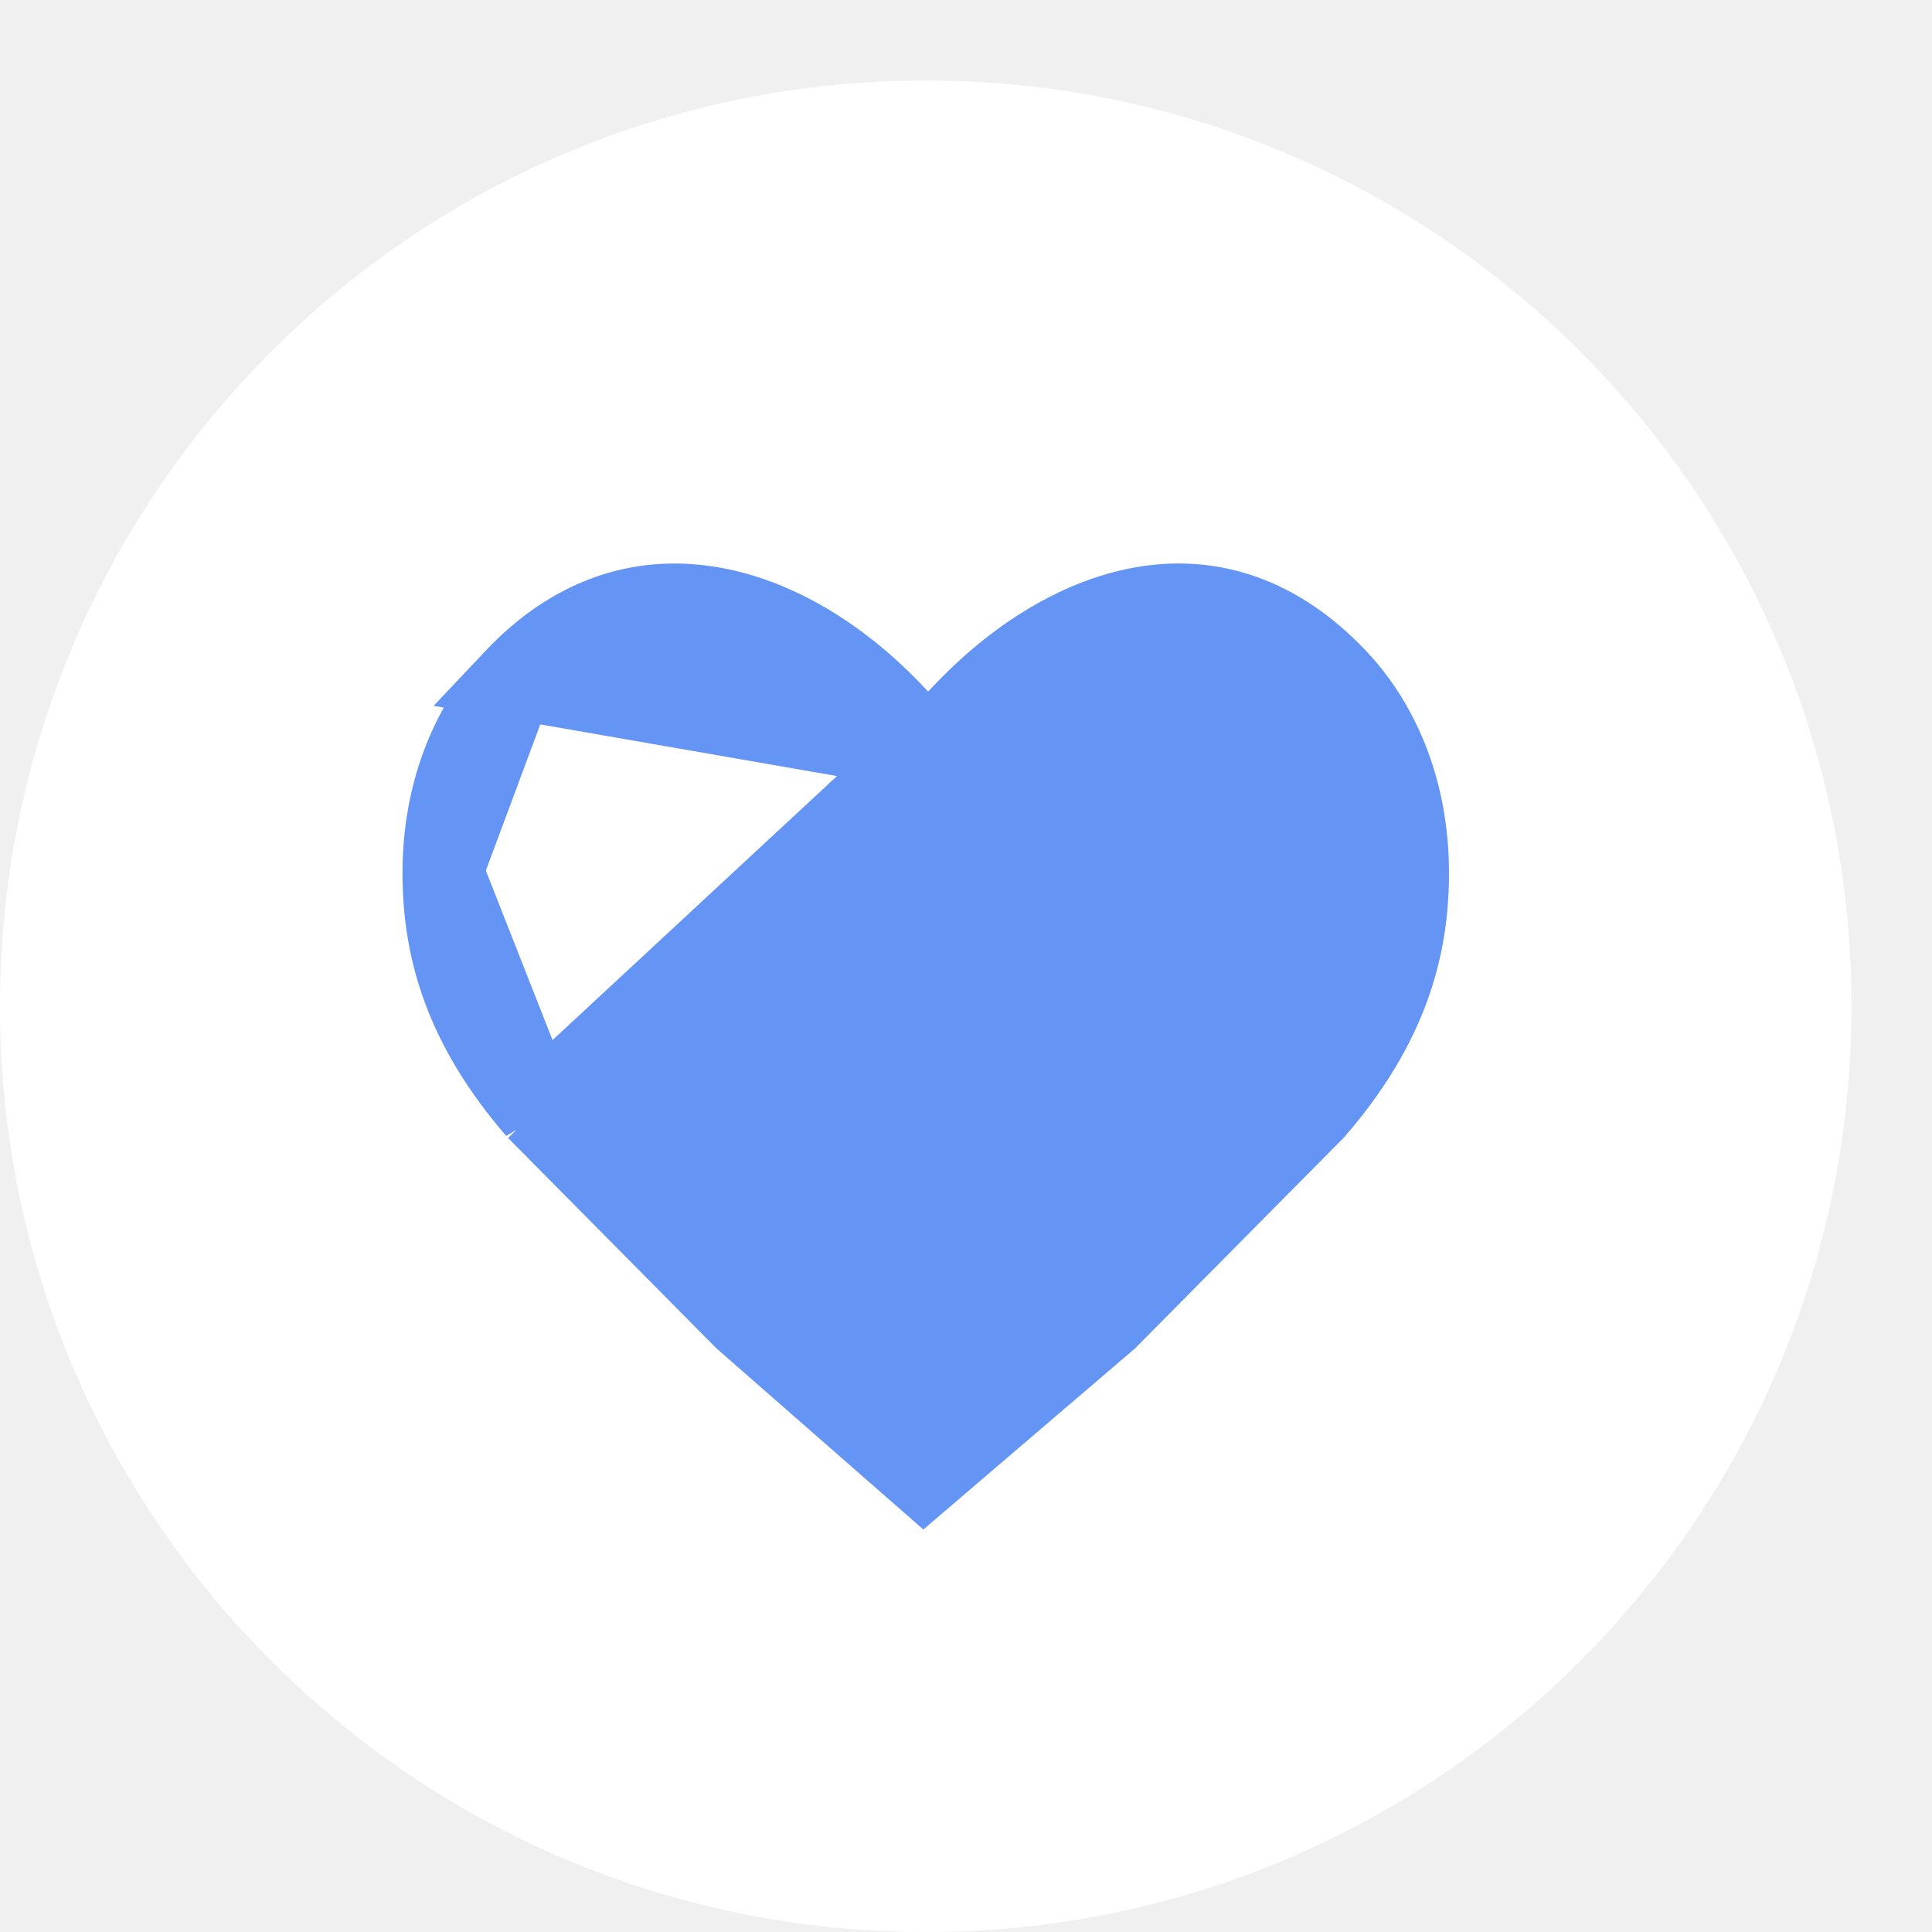
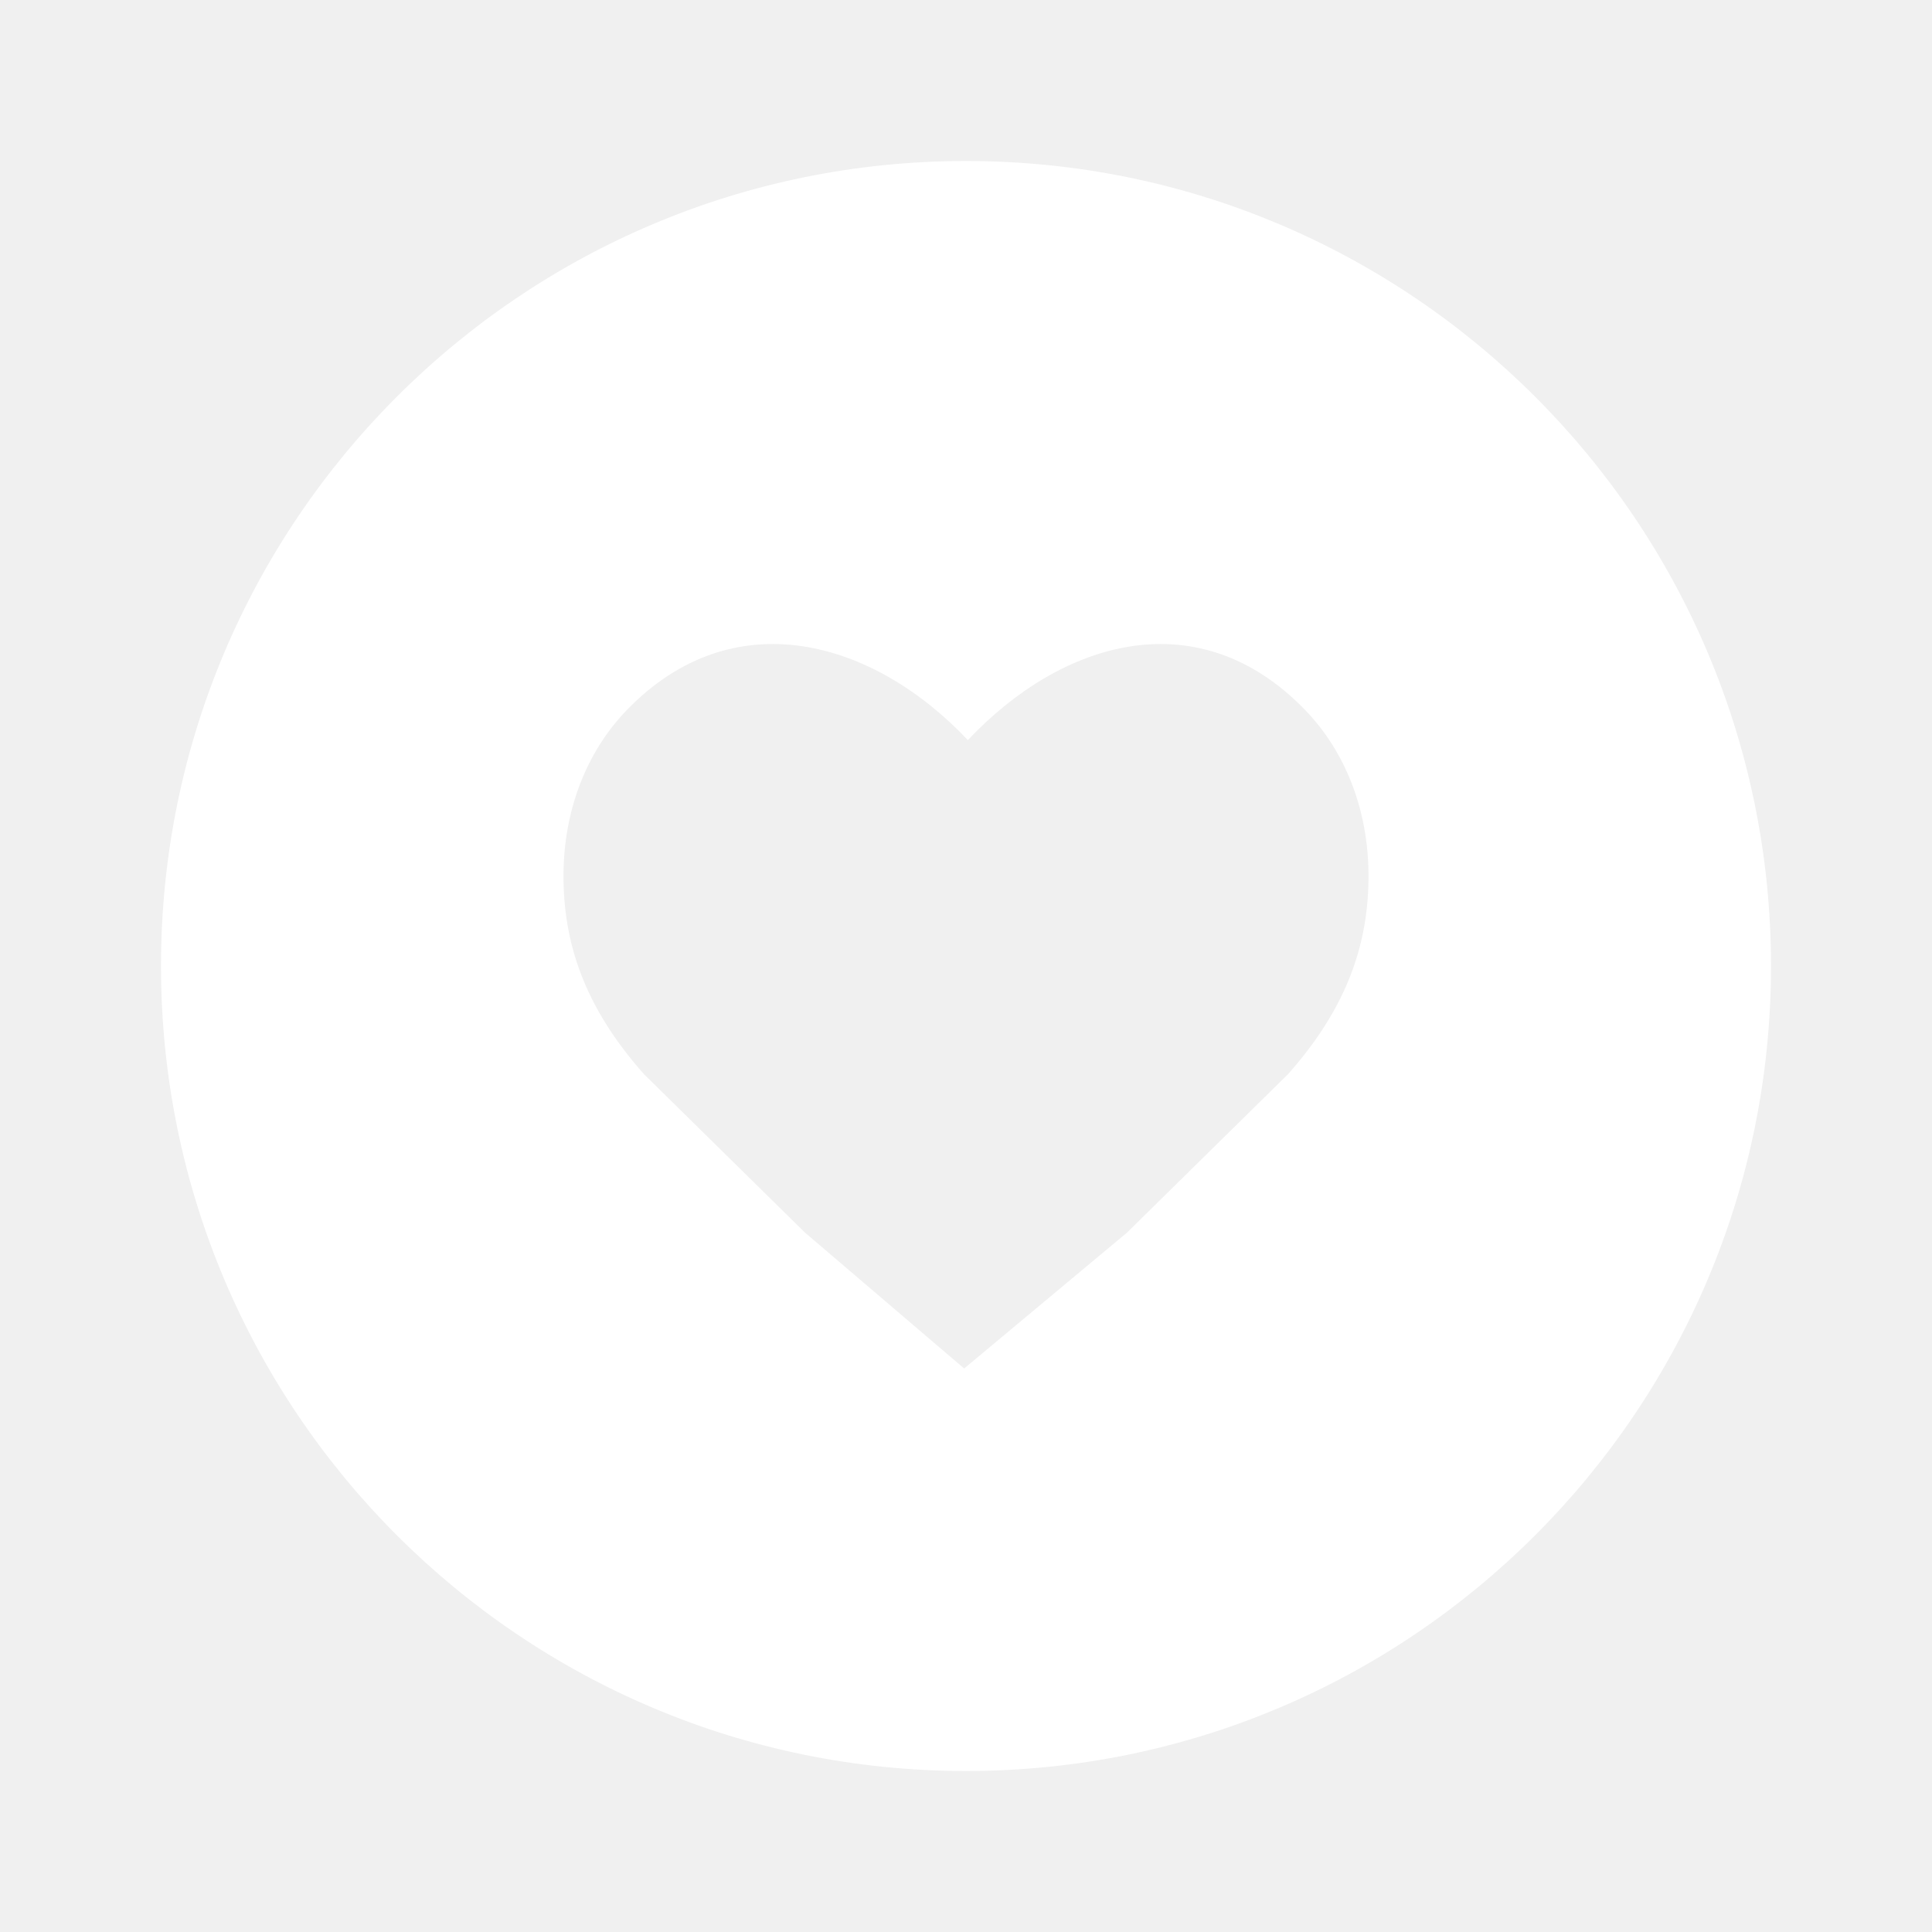
<svg xmlns="http://www.w3.org/2000/svg" width="24" height="24" viewBox="0 0 24 24" fill="none">
-   <circle cx="11.5" cy="12.5" r="11.5" fill="white" />
-   <path d="M11.529 9.33L11.161 8.93C10.451 8.157 9.601 7.652 8.773 7.53C7.969 7.41 7.137 7.641 6.388 8.435L11.529 9.33ZM11.529 9.33L11.898 8.93M11.529 9.33L11.898 8.93M11.898 8.93C12.611 8.154 13.446 7.652 14.258 7.529C15.043 7.411 15.861 7.639 16.612 8.435C17.172 9.03 17.495 9.872 17.5 10.82C17.505 11.806 17.221 12.755 16.333 13.785L13.759 16.384L11.474 18.339L9.243 16.386L6.667 13.785M11.898 8.93L6.667 13.785M6.667 13.785C5.779 12.755 5.495 11.807 5.5 10.82L6.667 13.785ZM5.5 10.82C5.505 9.872 5.828 9.03 6.388 8.435L5.5 10.82Z" fill="#6595F4" stroke="#6595F4" />
+   <path fill-rule="evenodd" clip-rule="evenodd" d="M12 22C17.523 22 22 17.523 22 12C22 6.477 17.523 2 12 2C6.477 2 2 6.477 2 12C2 17.523 6.477 22 12 22ZM8 13.344C7.25 12.5 6.996 11.698 7 10.863C7.004 10.069 7.282 9.342 7.788 8.819C9.108 7.455 10.845 7.945 12.023 9.194C13.2 7.945 14.892 7.455 16.212 8.819C16.718 9.342 16.996 10.069 17 10.863C17.004 11.698 16.75 12.5 16 13.344L14 15.312L11.977 17L10 15.312L8 13.344Z" fill="white" />
</svg>
